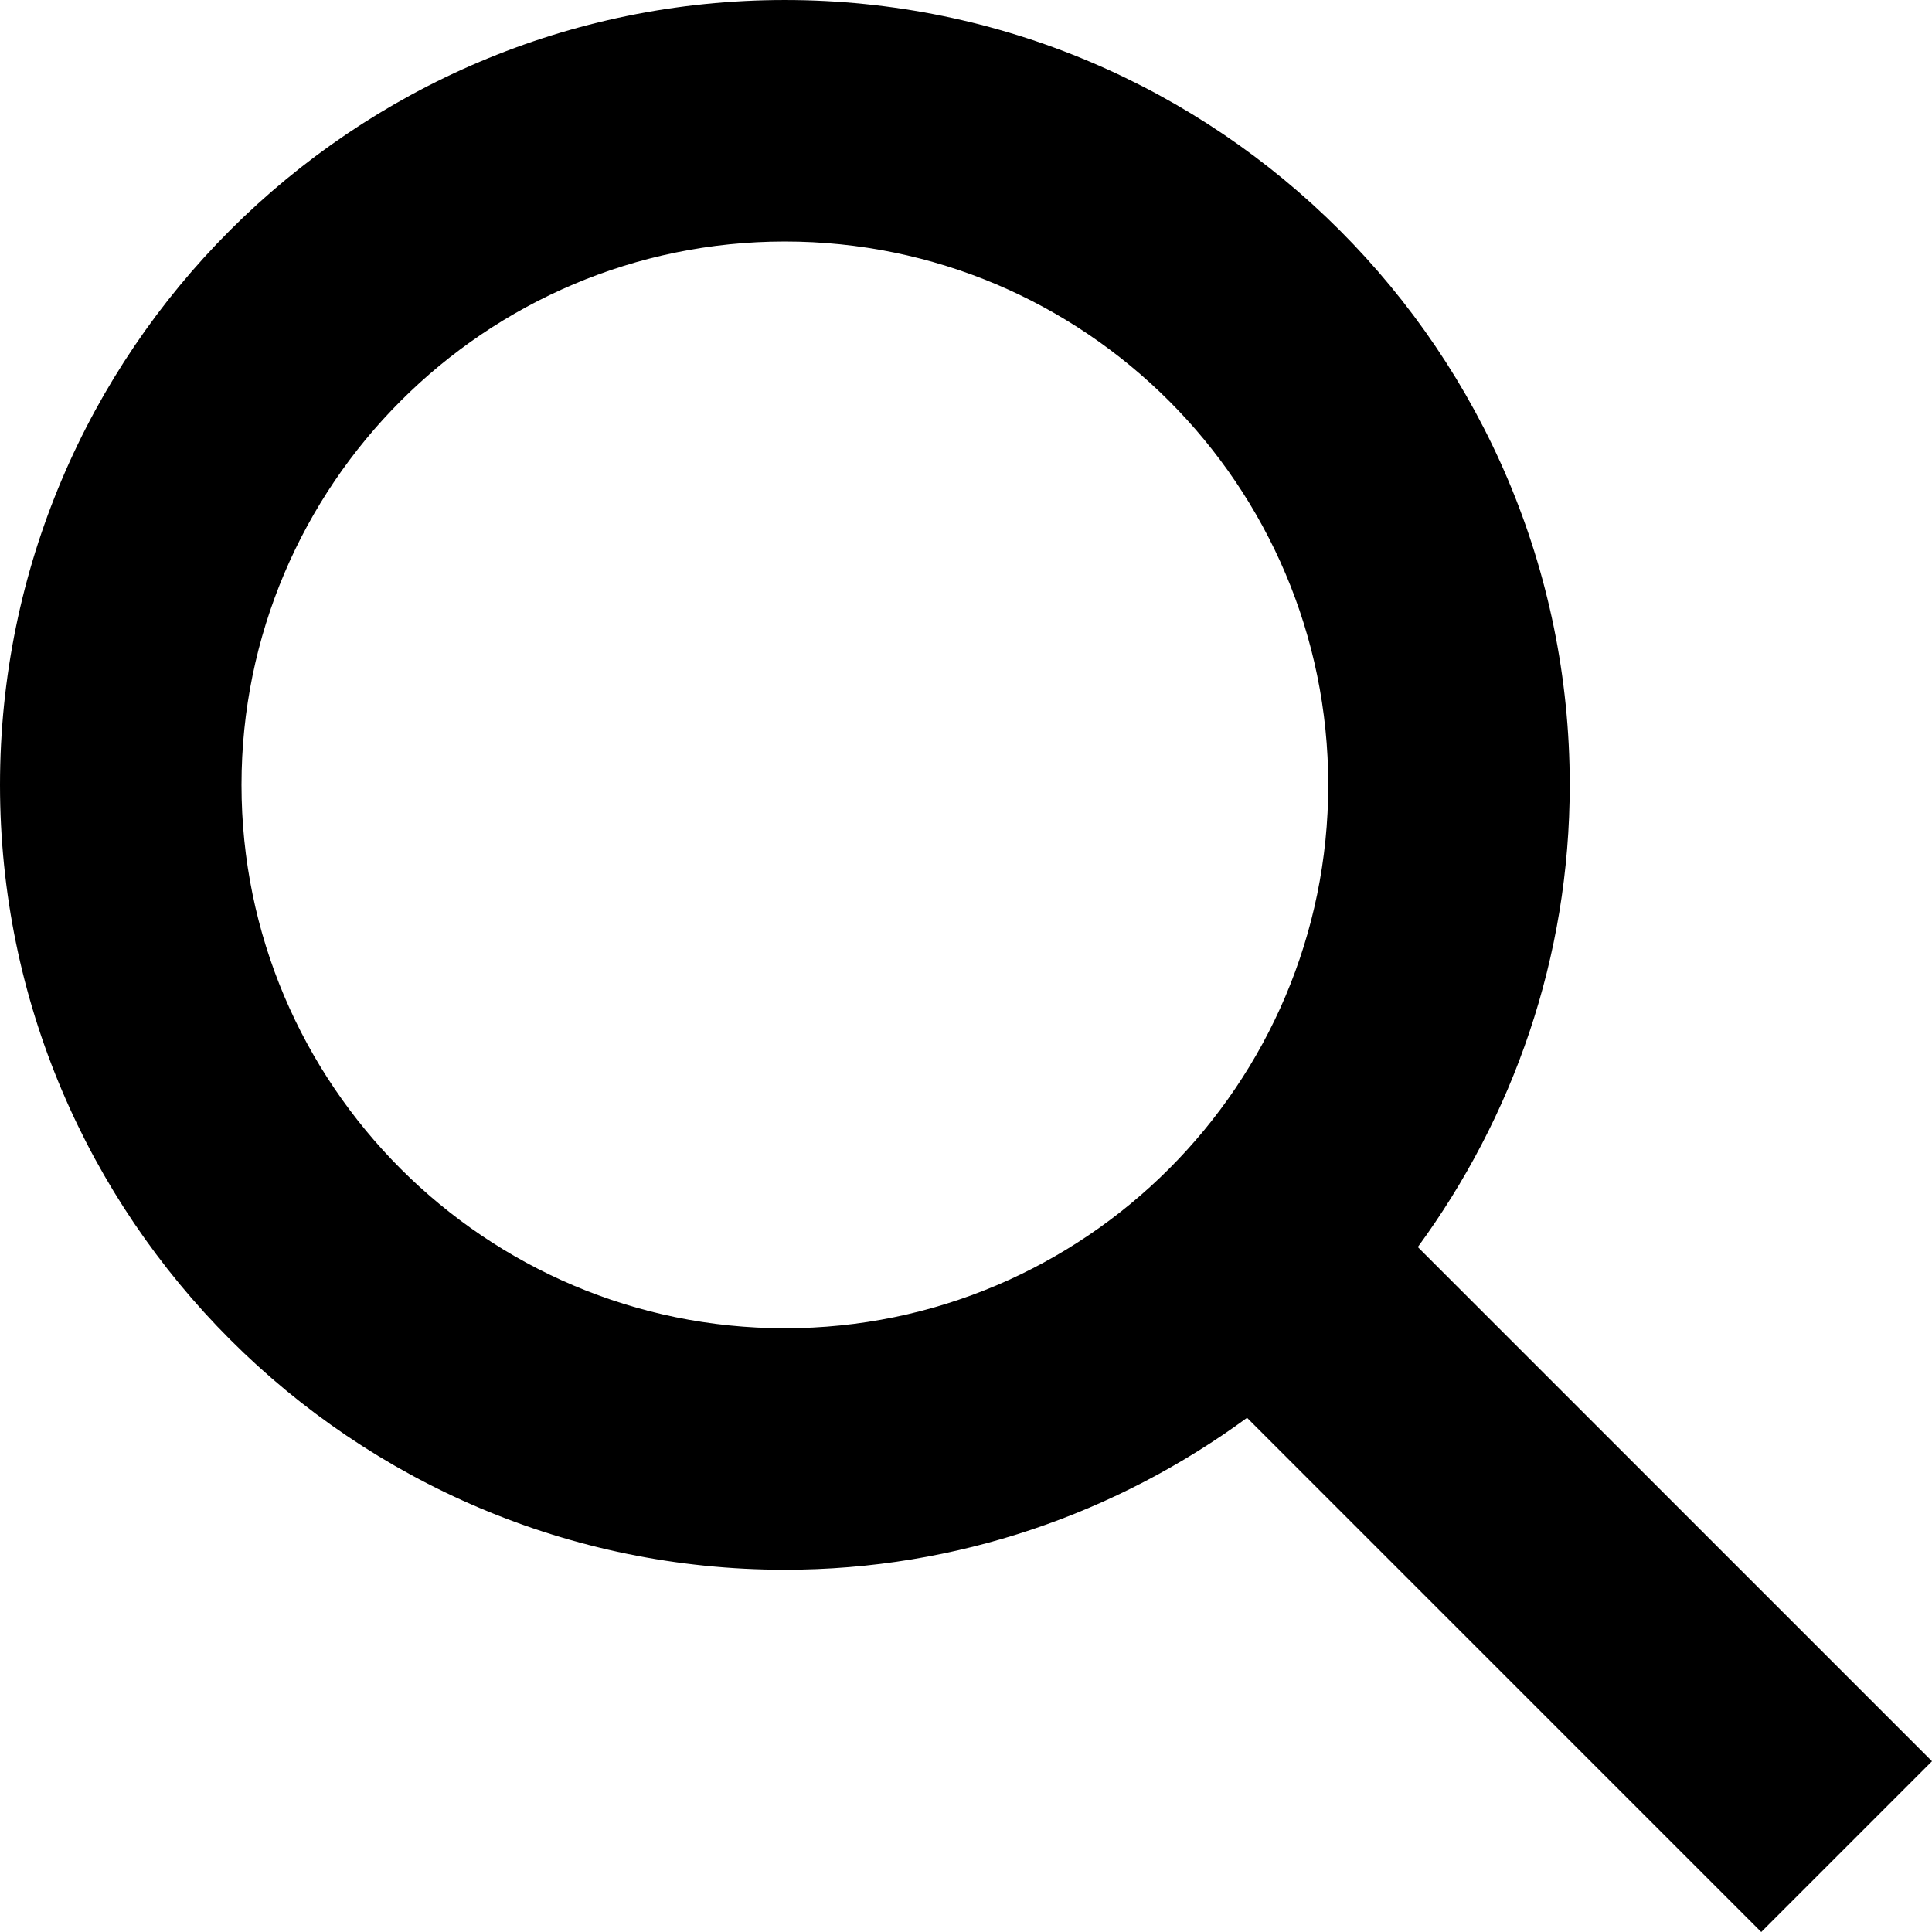
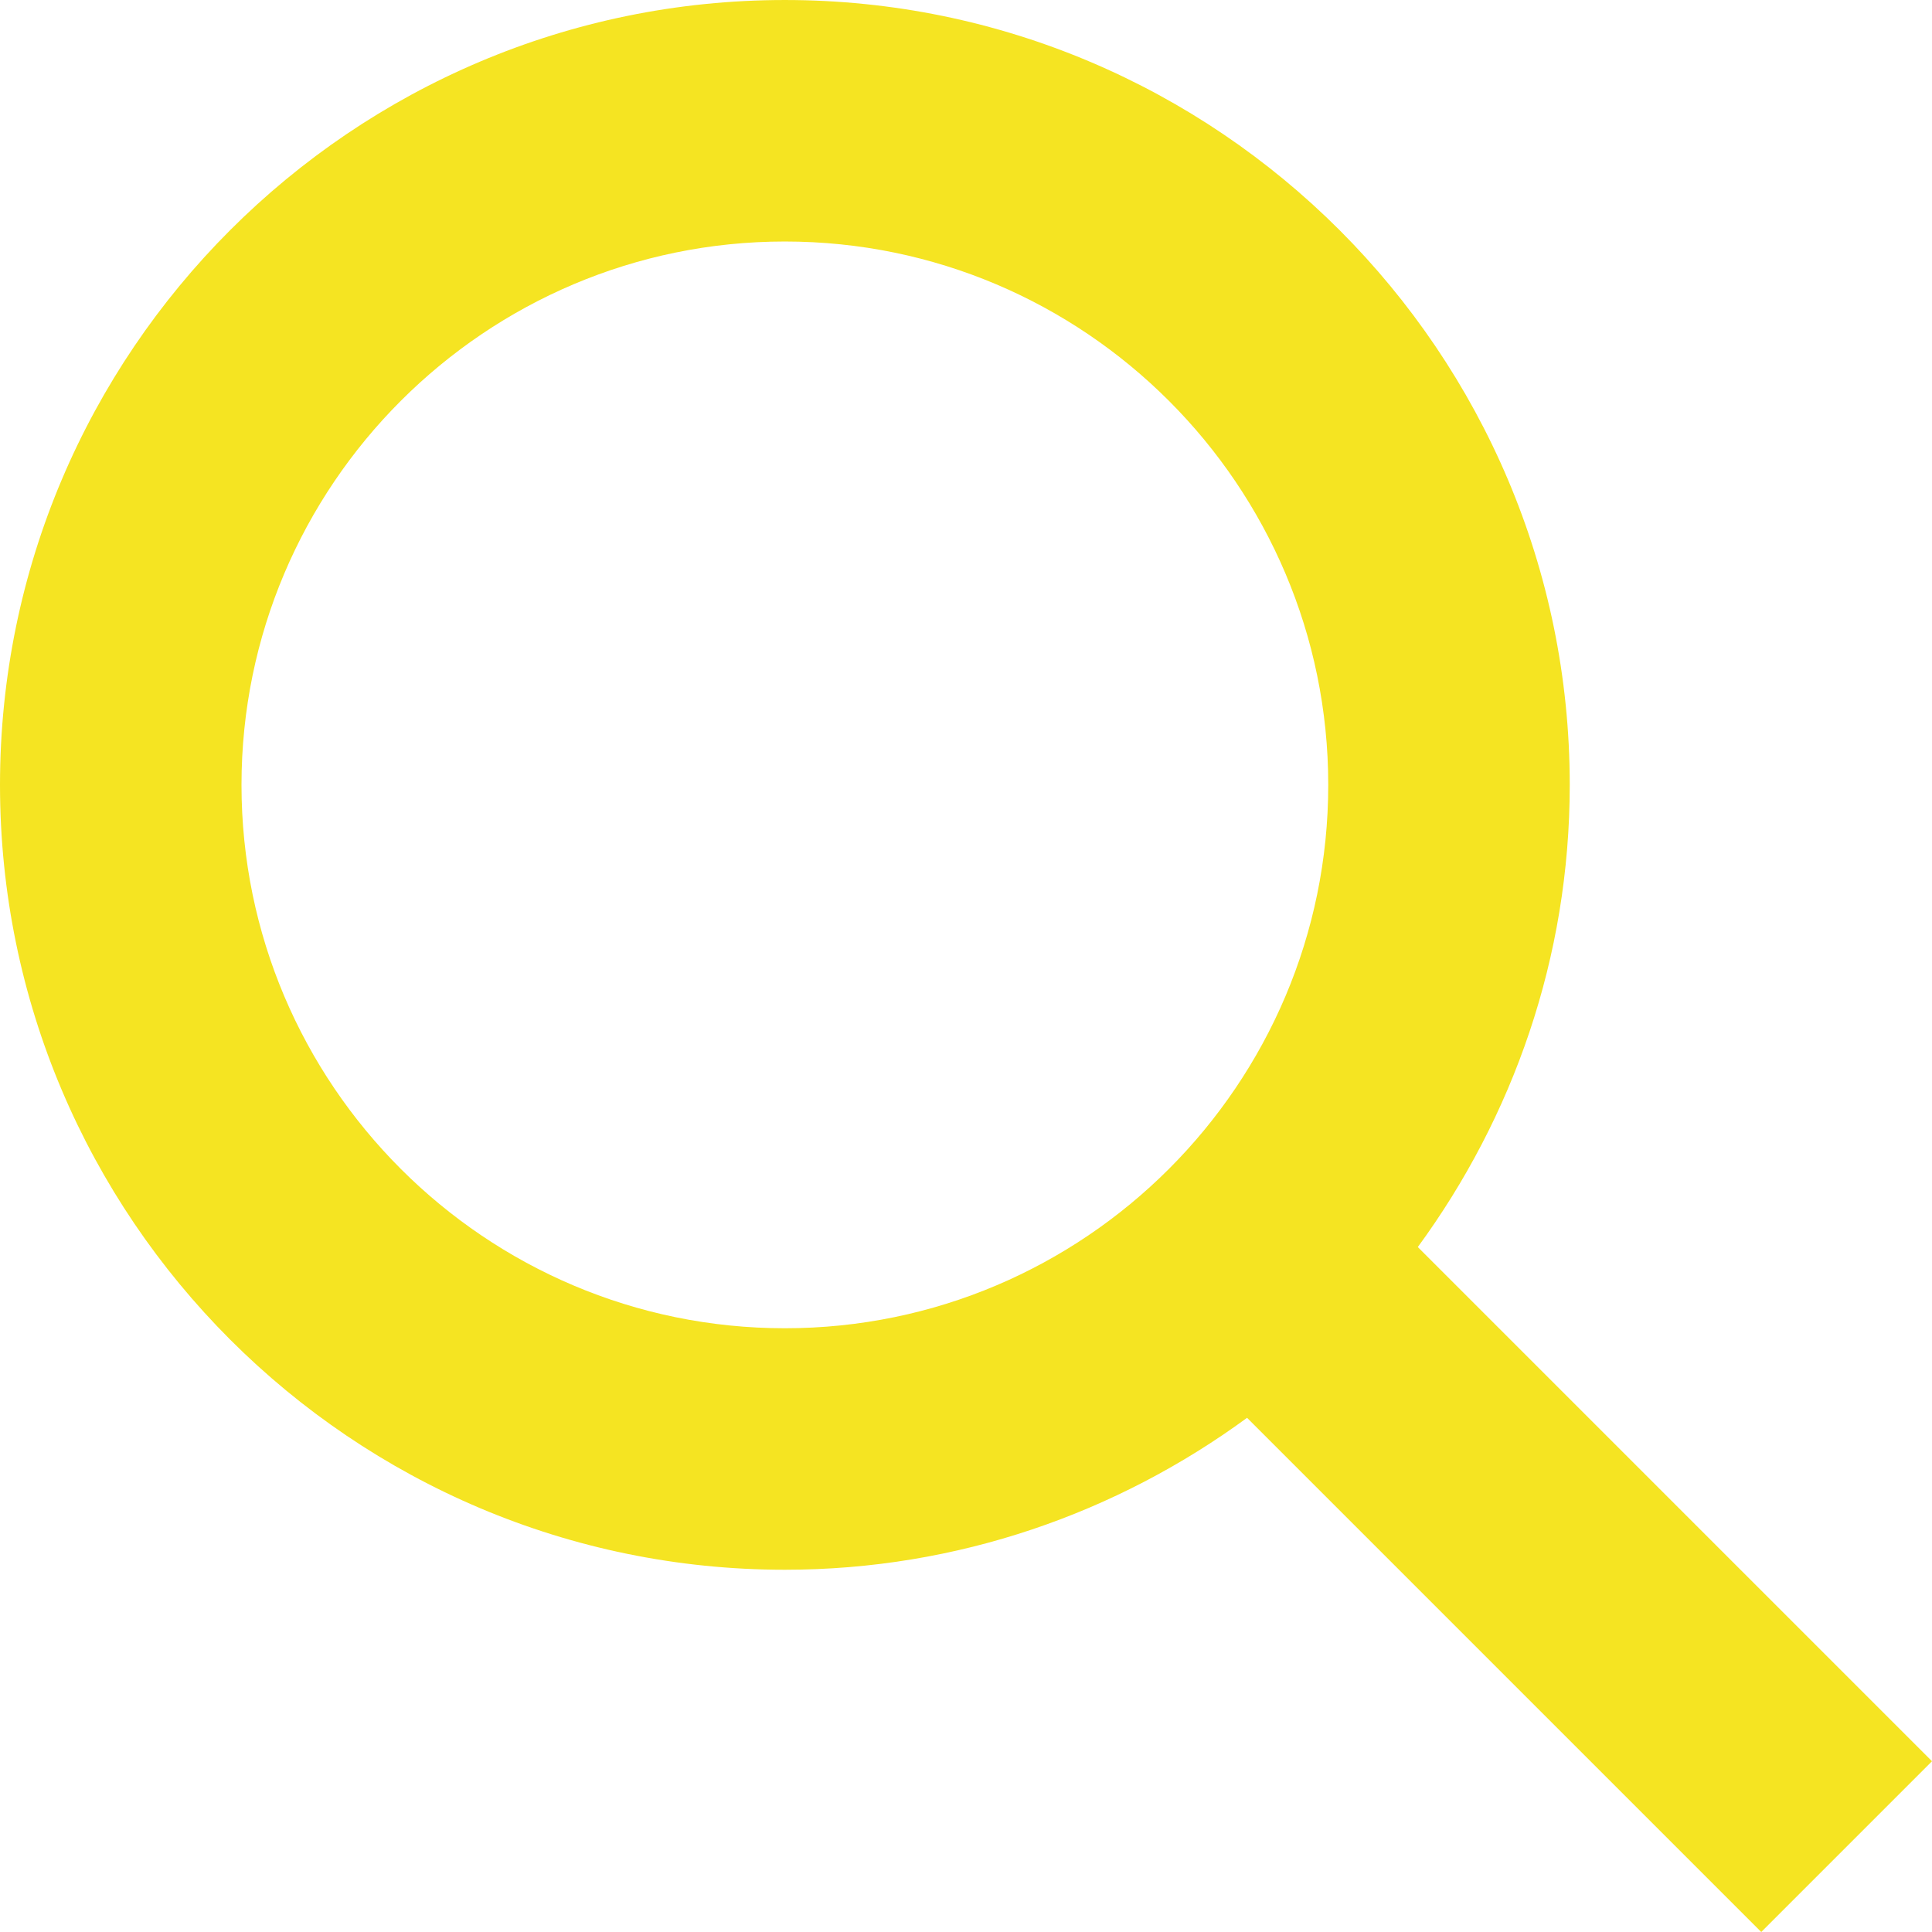
- <svg xmlns="http://www.w3.org/2000/svg" class="search__icon" height="512" viewBox="0 0 515.558 515.558" width="512">
+ <svg xmlns="http://www.w3.org/2000/svg" class="search__icon" fill="#f5e422" height="512" viewBox="0 0 515.558 515.558" width="512">
  <path d="M378.344 332.78c25.37-34.645 40.545-77.2 40.545-123.333C418.889 93.963 324.928.002 209.444.002S0 93.963 0 209.447s93.961 209.445 209.445 209.445c46.133 0 88.692-15.177 123.337-40.547l137.212 137.212 45.564-45.564L378.344 332.78zm-168.899 21.667c-79.958 0-145-65.042-145-145s65.042-145 145-145 145 65.042 145 145-65.043 145-145 145z" />
</svg>
